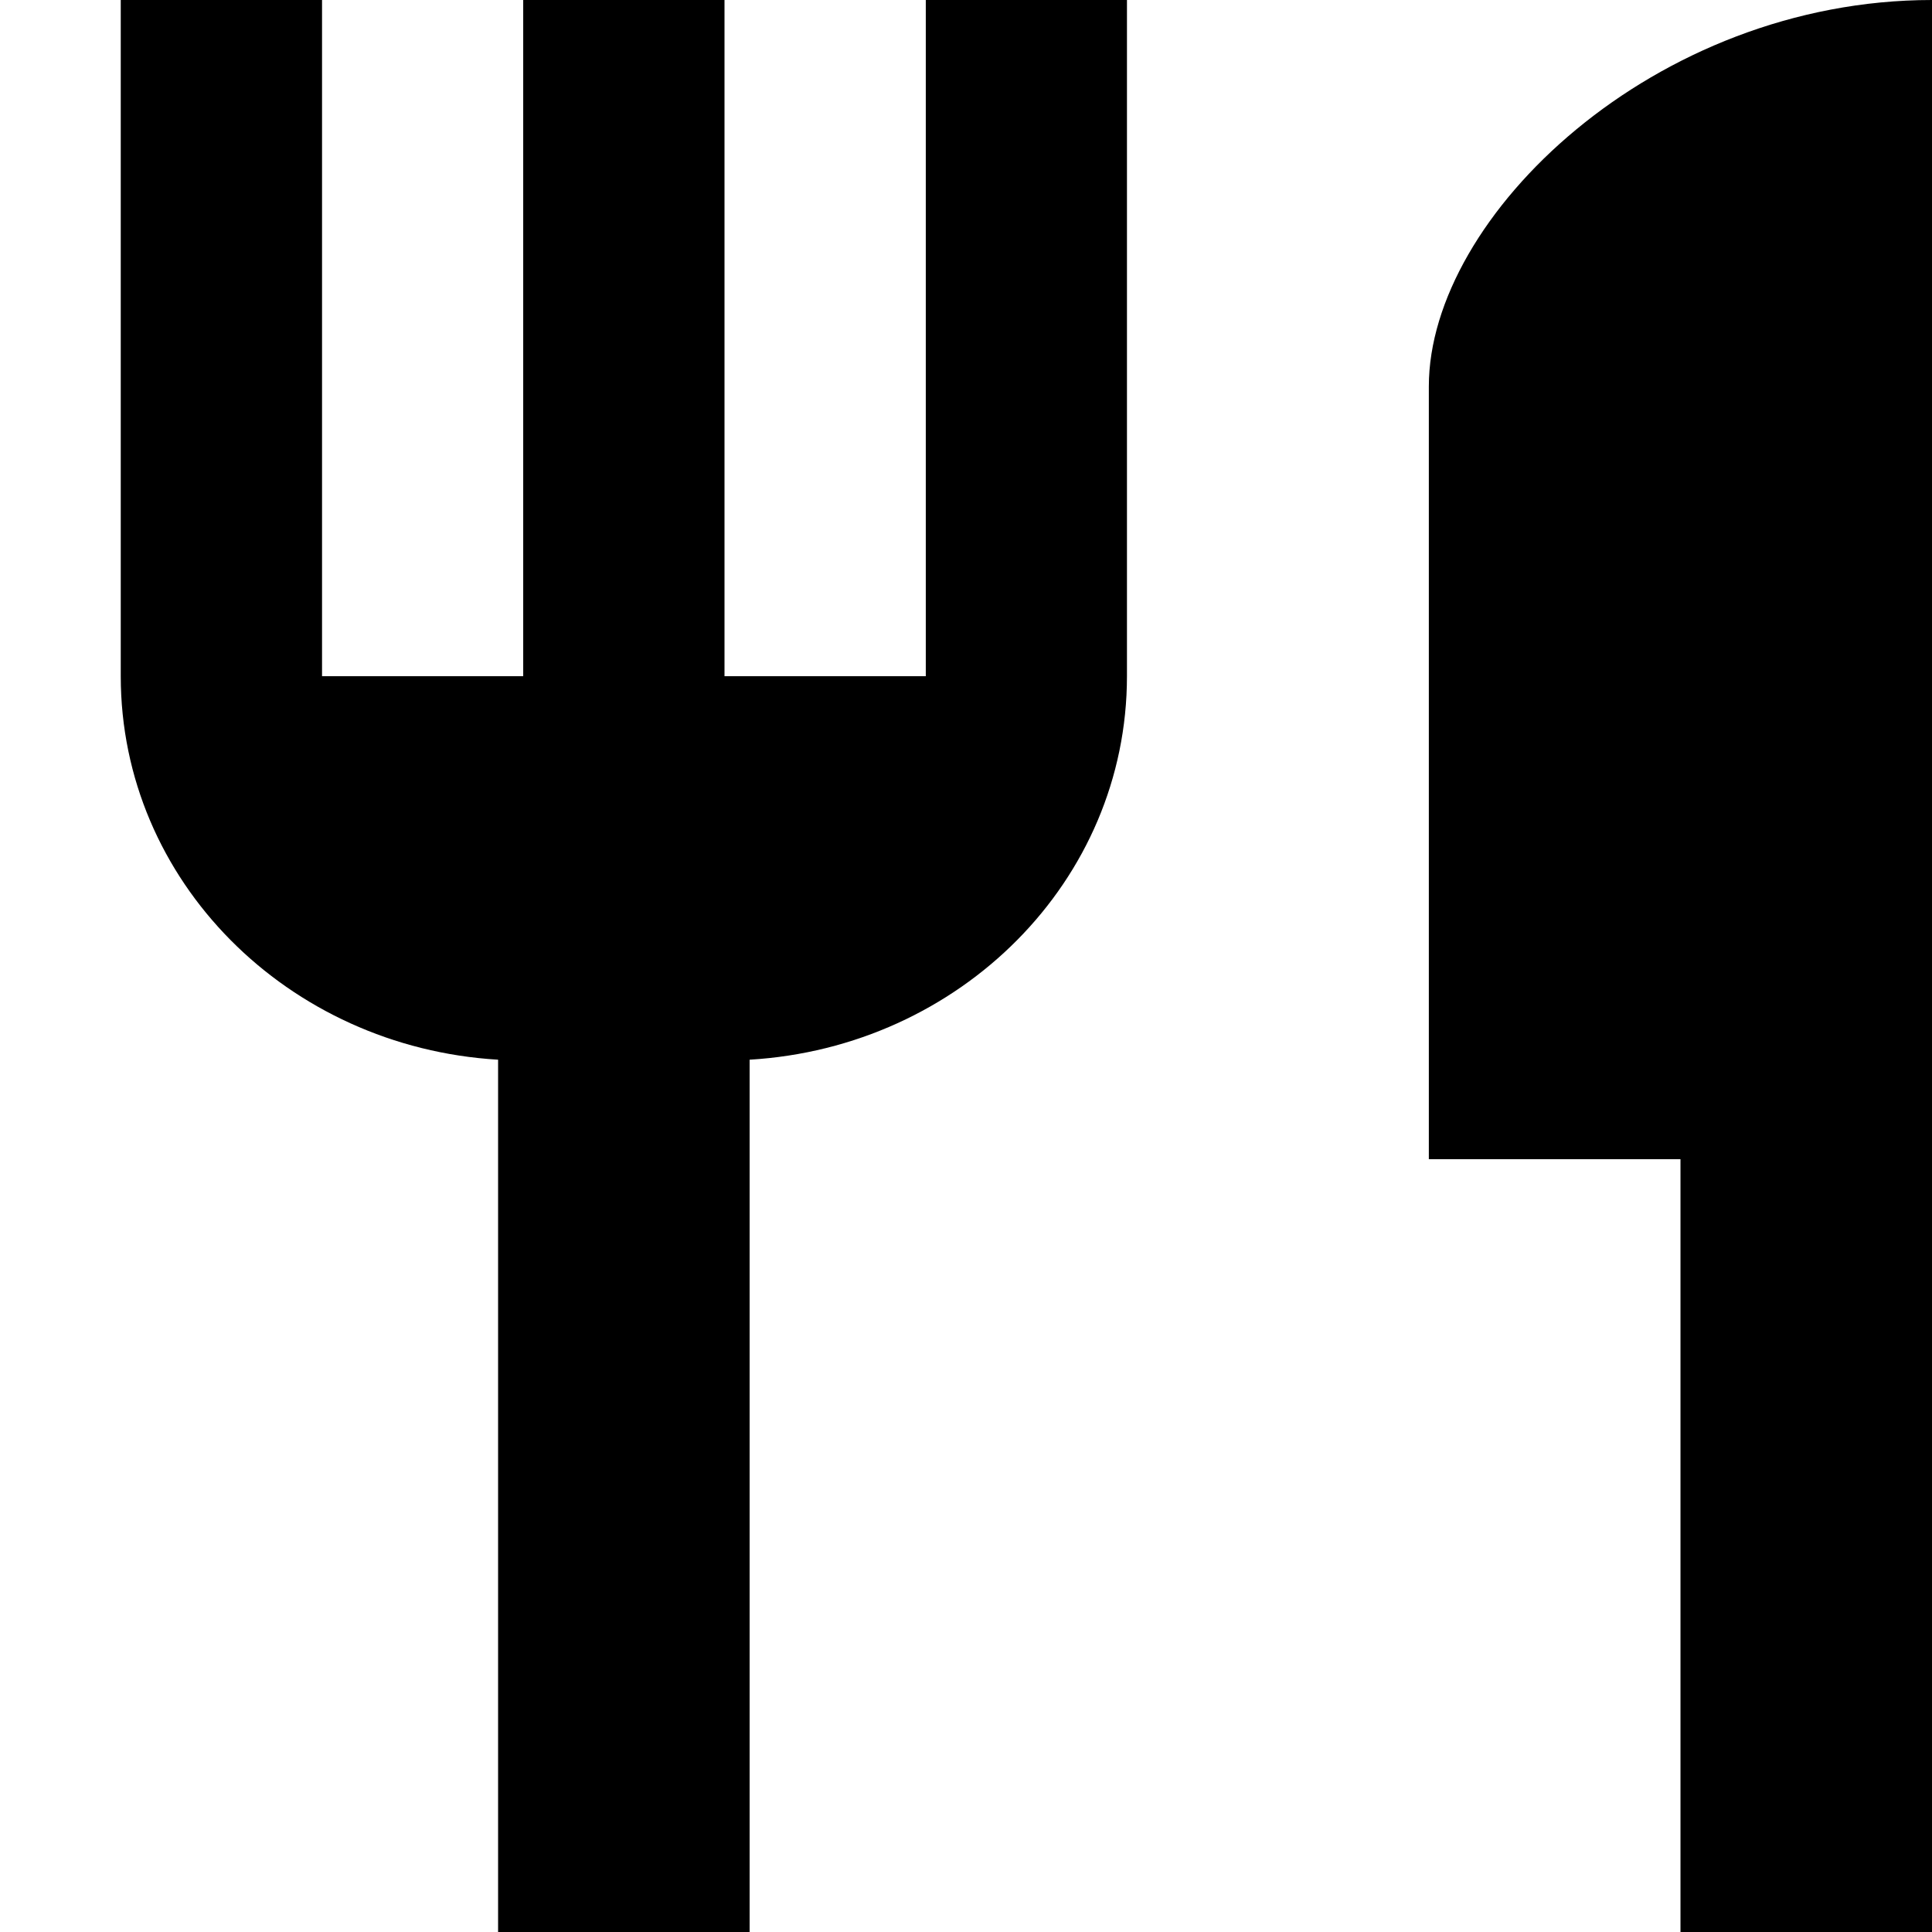
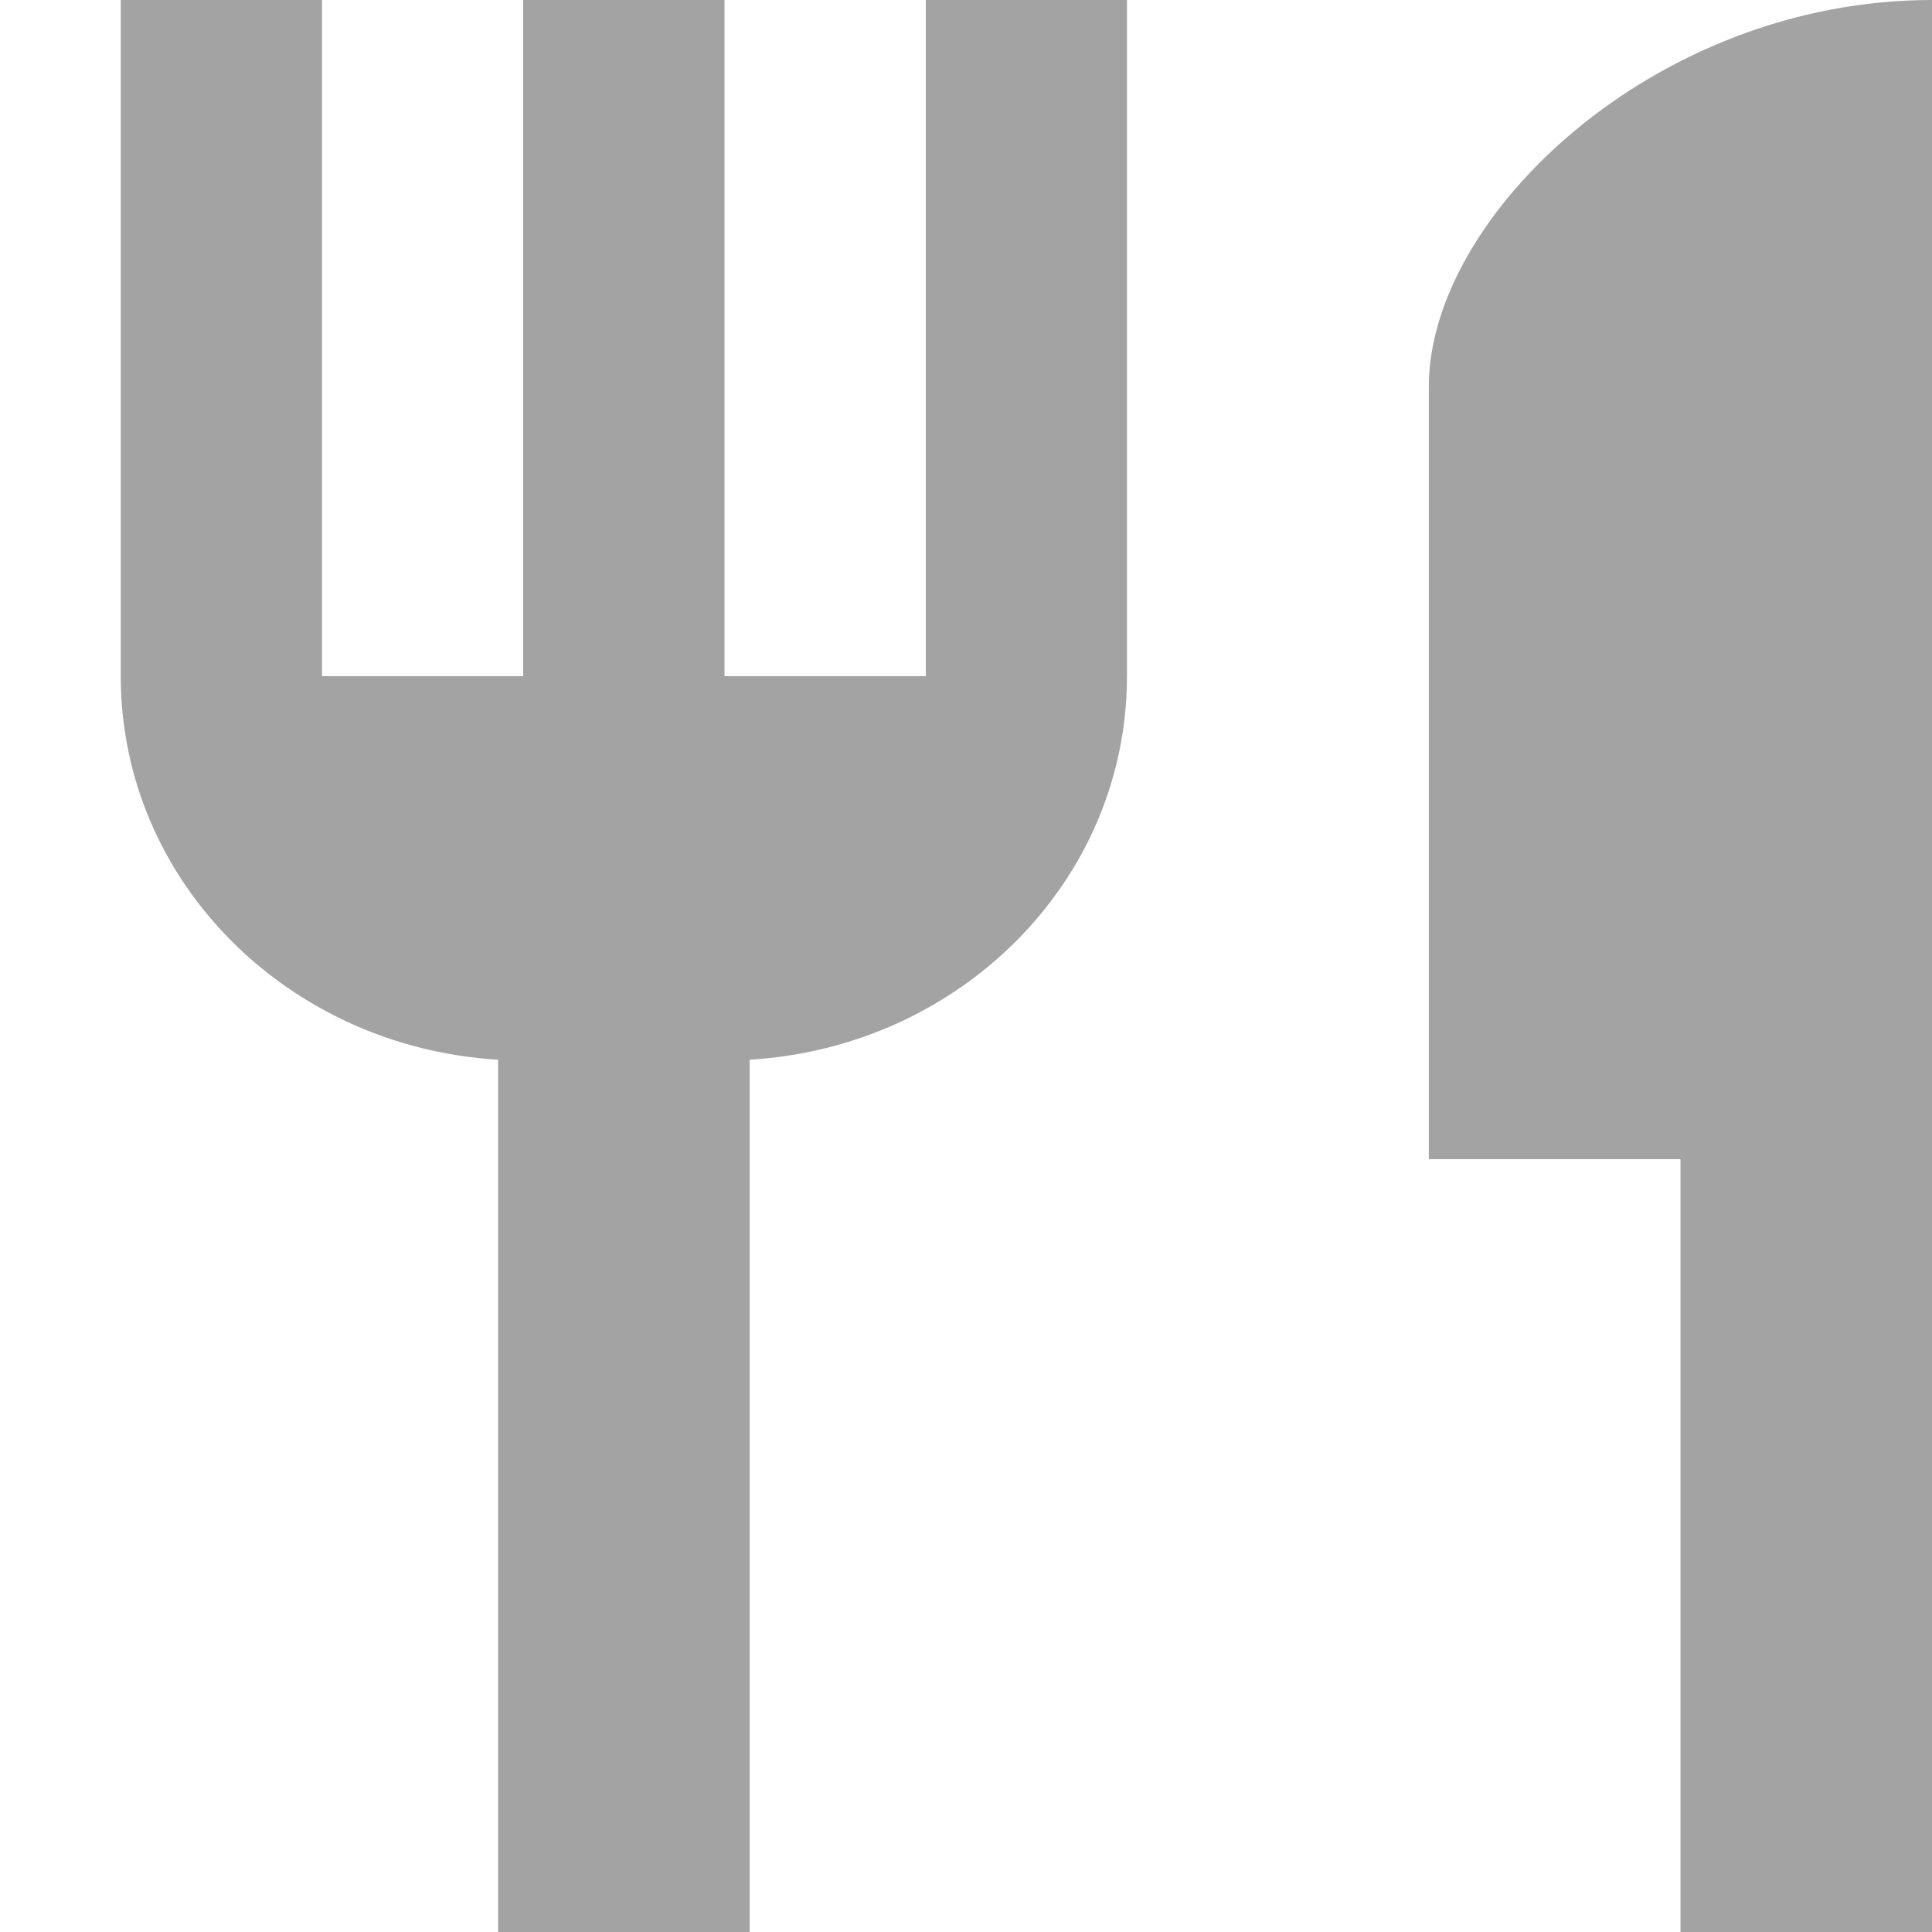
<svg xmlns="http://www.w3.org/2000/svg" width="16" height="16" viewBox="0 0 16 16" fill="none">
-   <path fill-rule="evenodd" clip-rule="evenodd" d="M6 5.6H7.667V0H9.333V5.6C9.333 7.296 7.95 8.672 6.208 8.776V16H4.125V8.776C2.383 8.672 1 7.296 1 5.6V0H2.667V5.6H4.333V0H6V5.6ZM11.833 9.6V3.2C11.833 1.792 13.7 0 16 0V16H13.917V9.6H11.833Z" fill="black" />
+   <path fill-rule="evenodd" clip-rule="evenodd" d="M6 5.6H7.667V0H9.333V5.6C9.333 7.296 7.95 8.672 6.208 8.776V16H4.125V8.776C2.383 8.672 1 7.296 1 5.6V0H2.667V5.6H4.333V0H6V5.6ZM11.833 9.6V3.2C11.833 1.792 13.7 0 16 0V16H13.917V9.6H11.833Z" fill="#A3A3A4" />
</svg>
